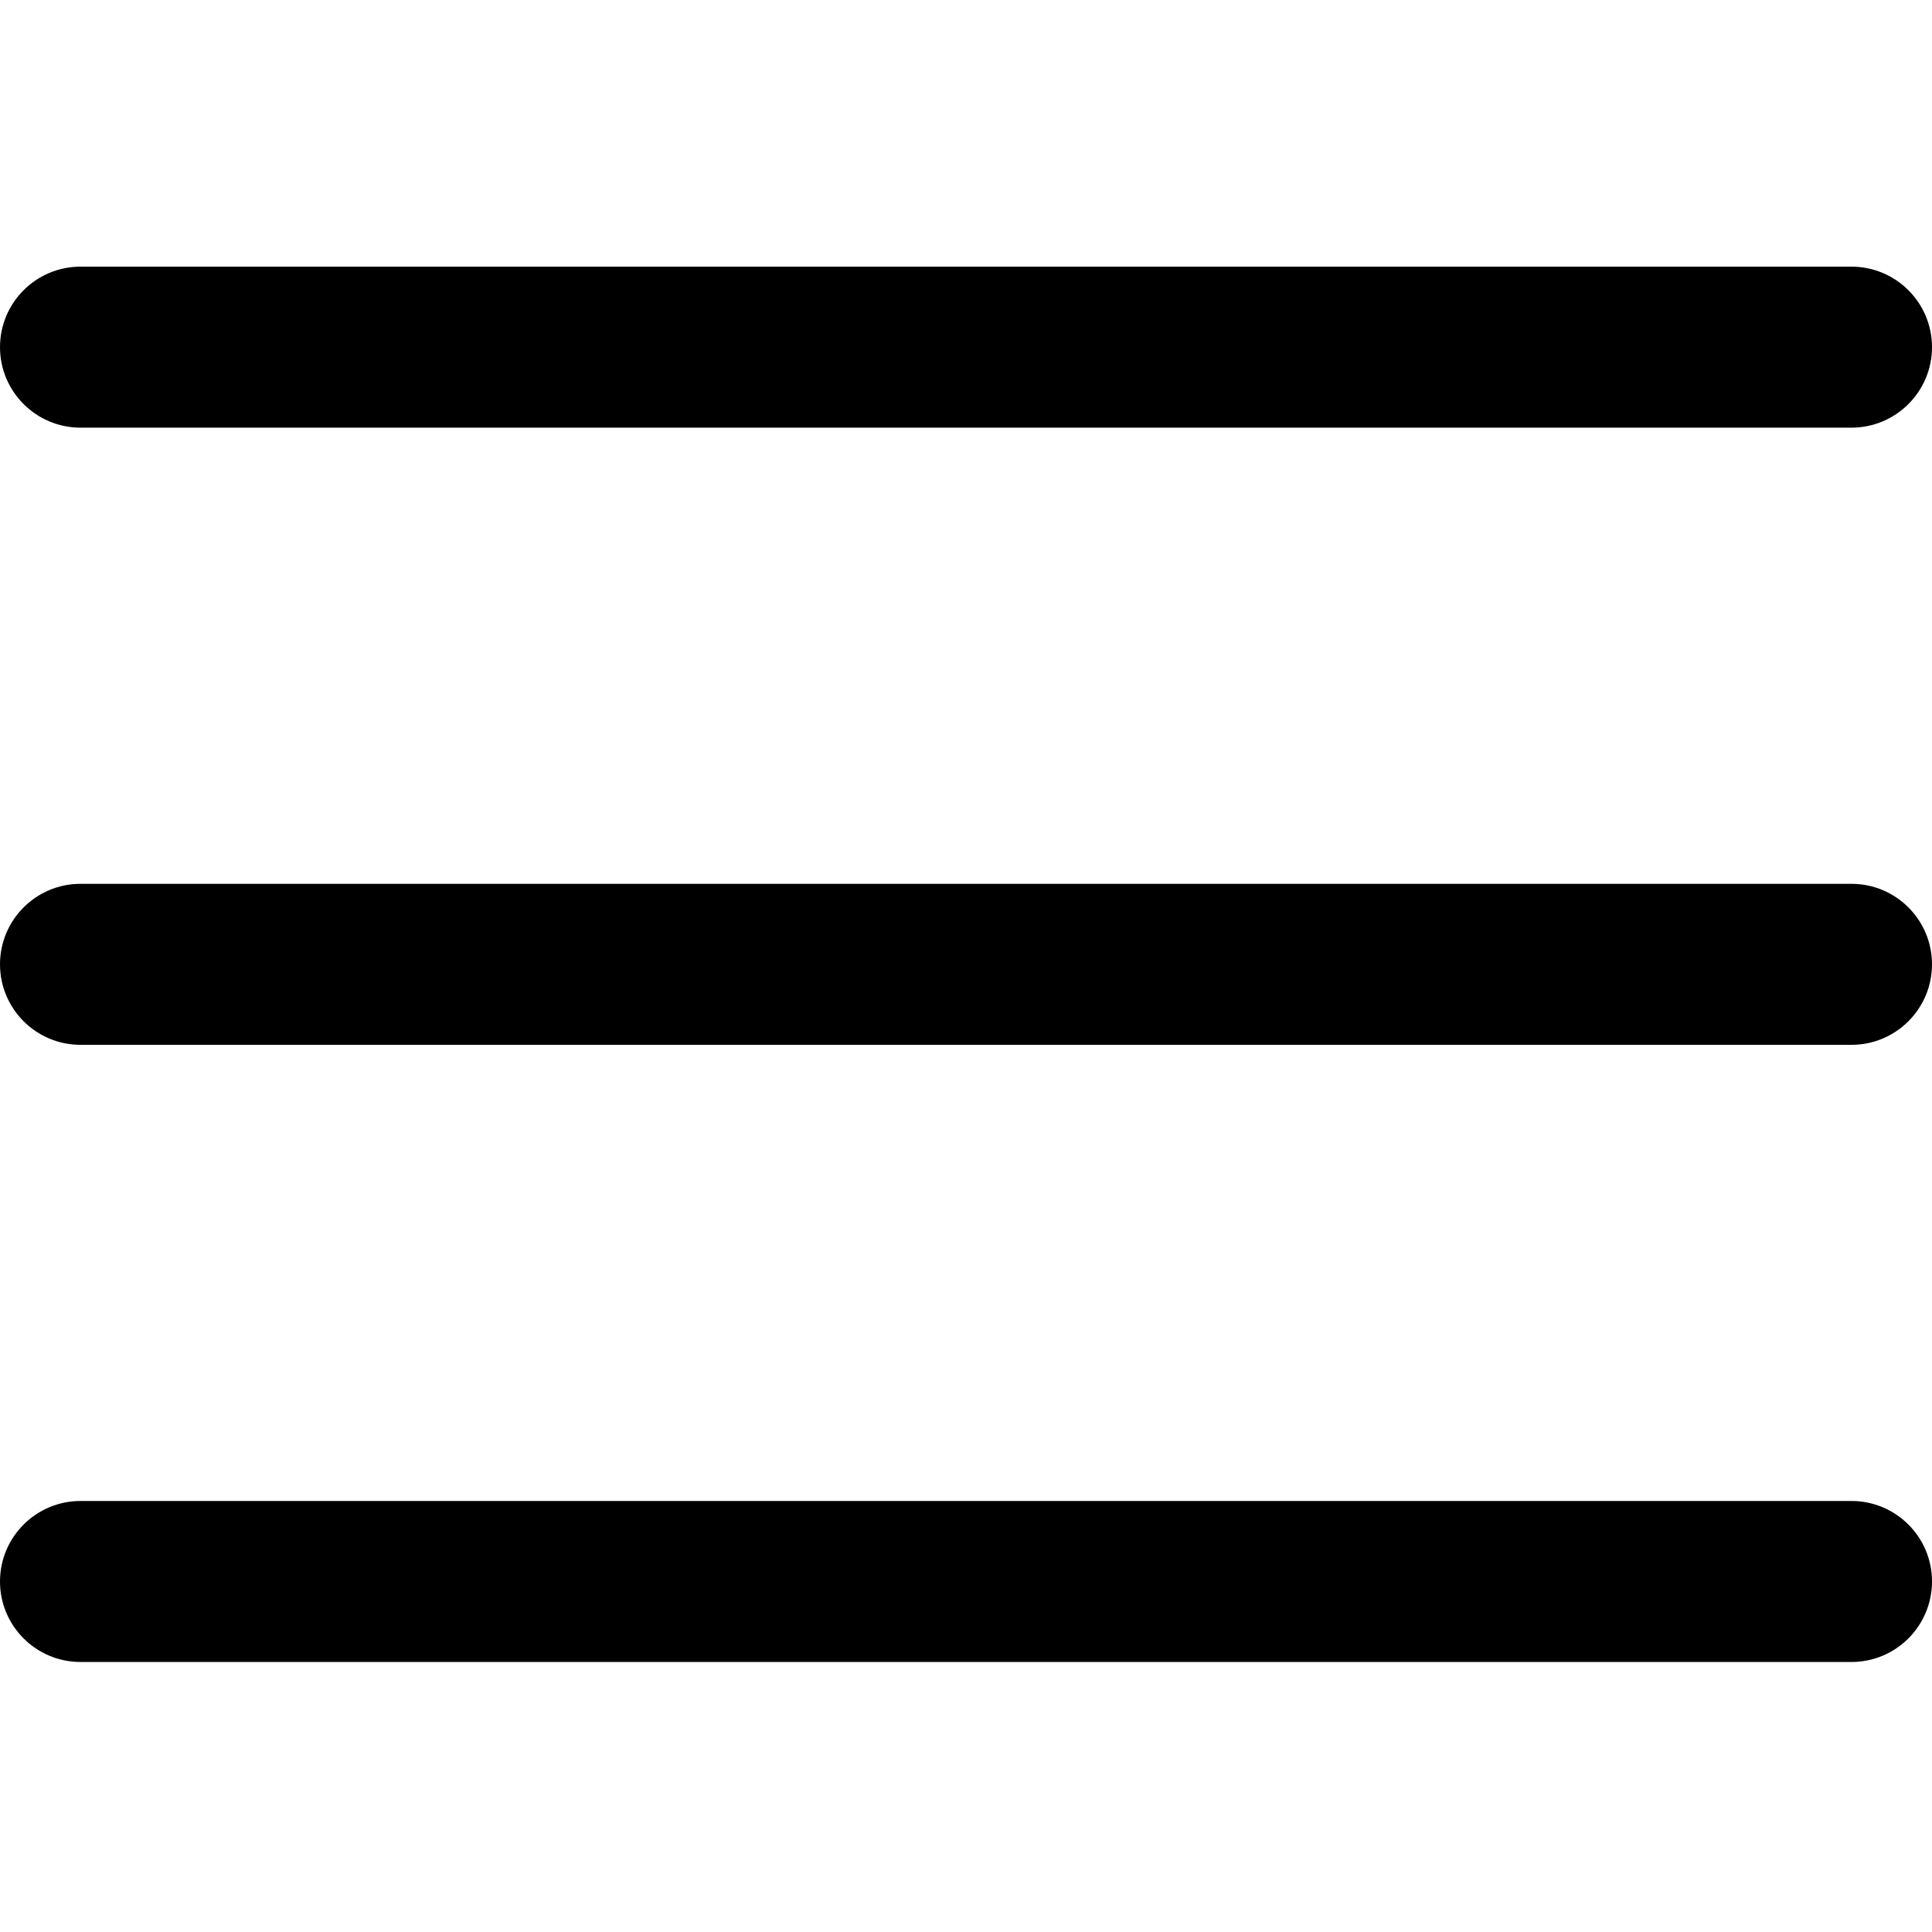
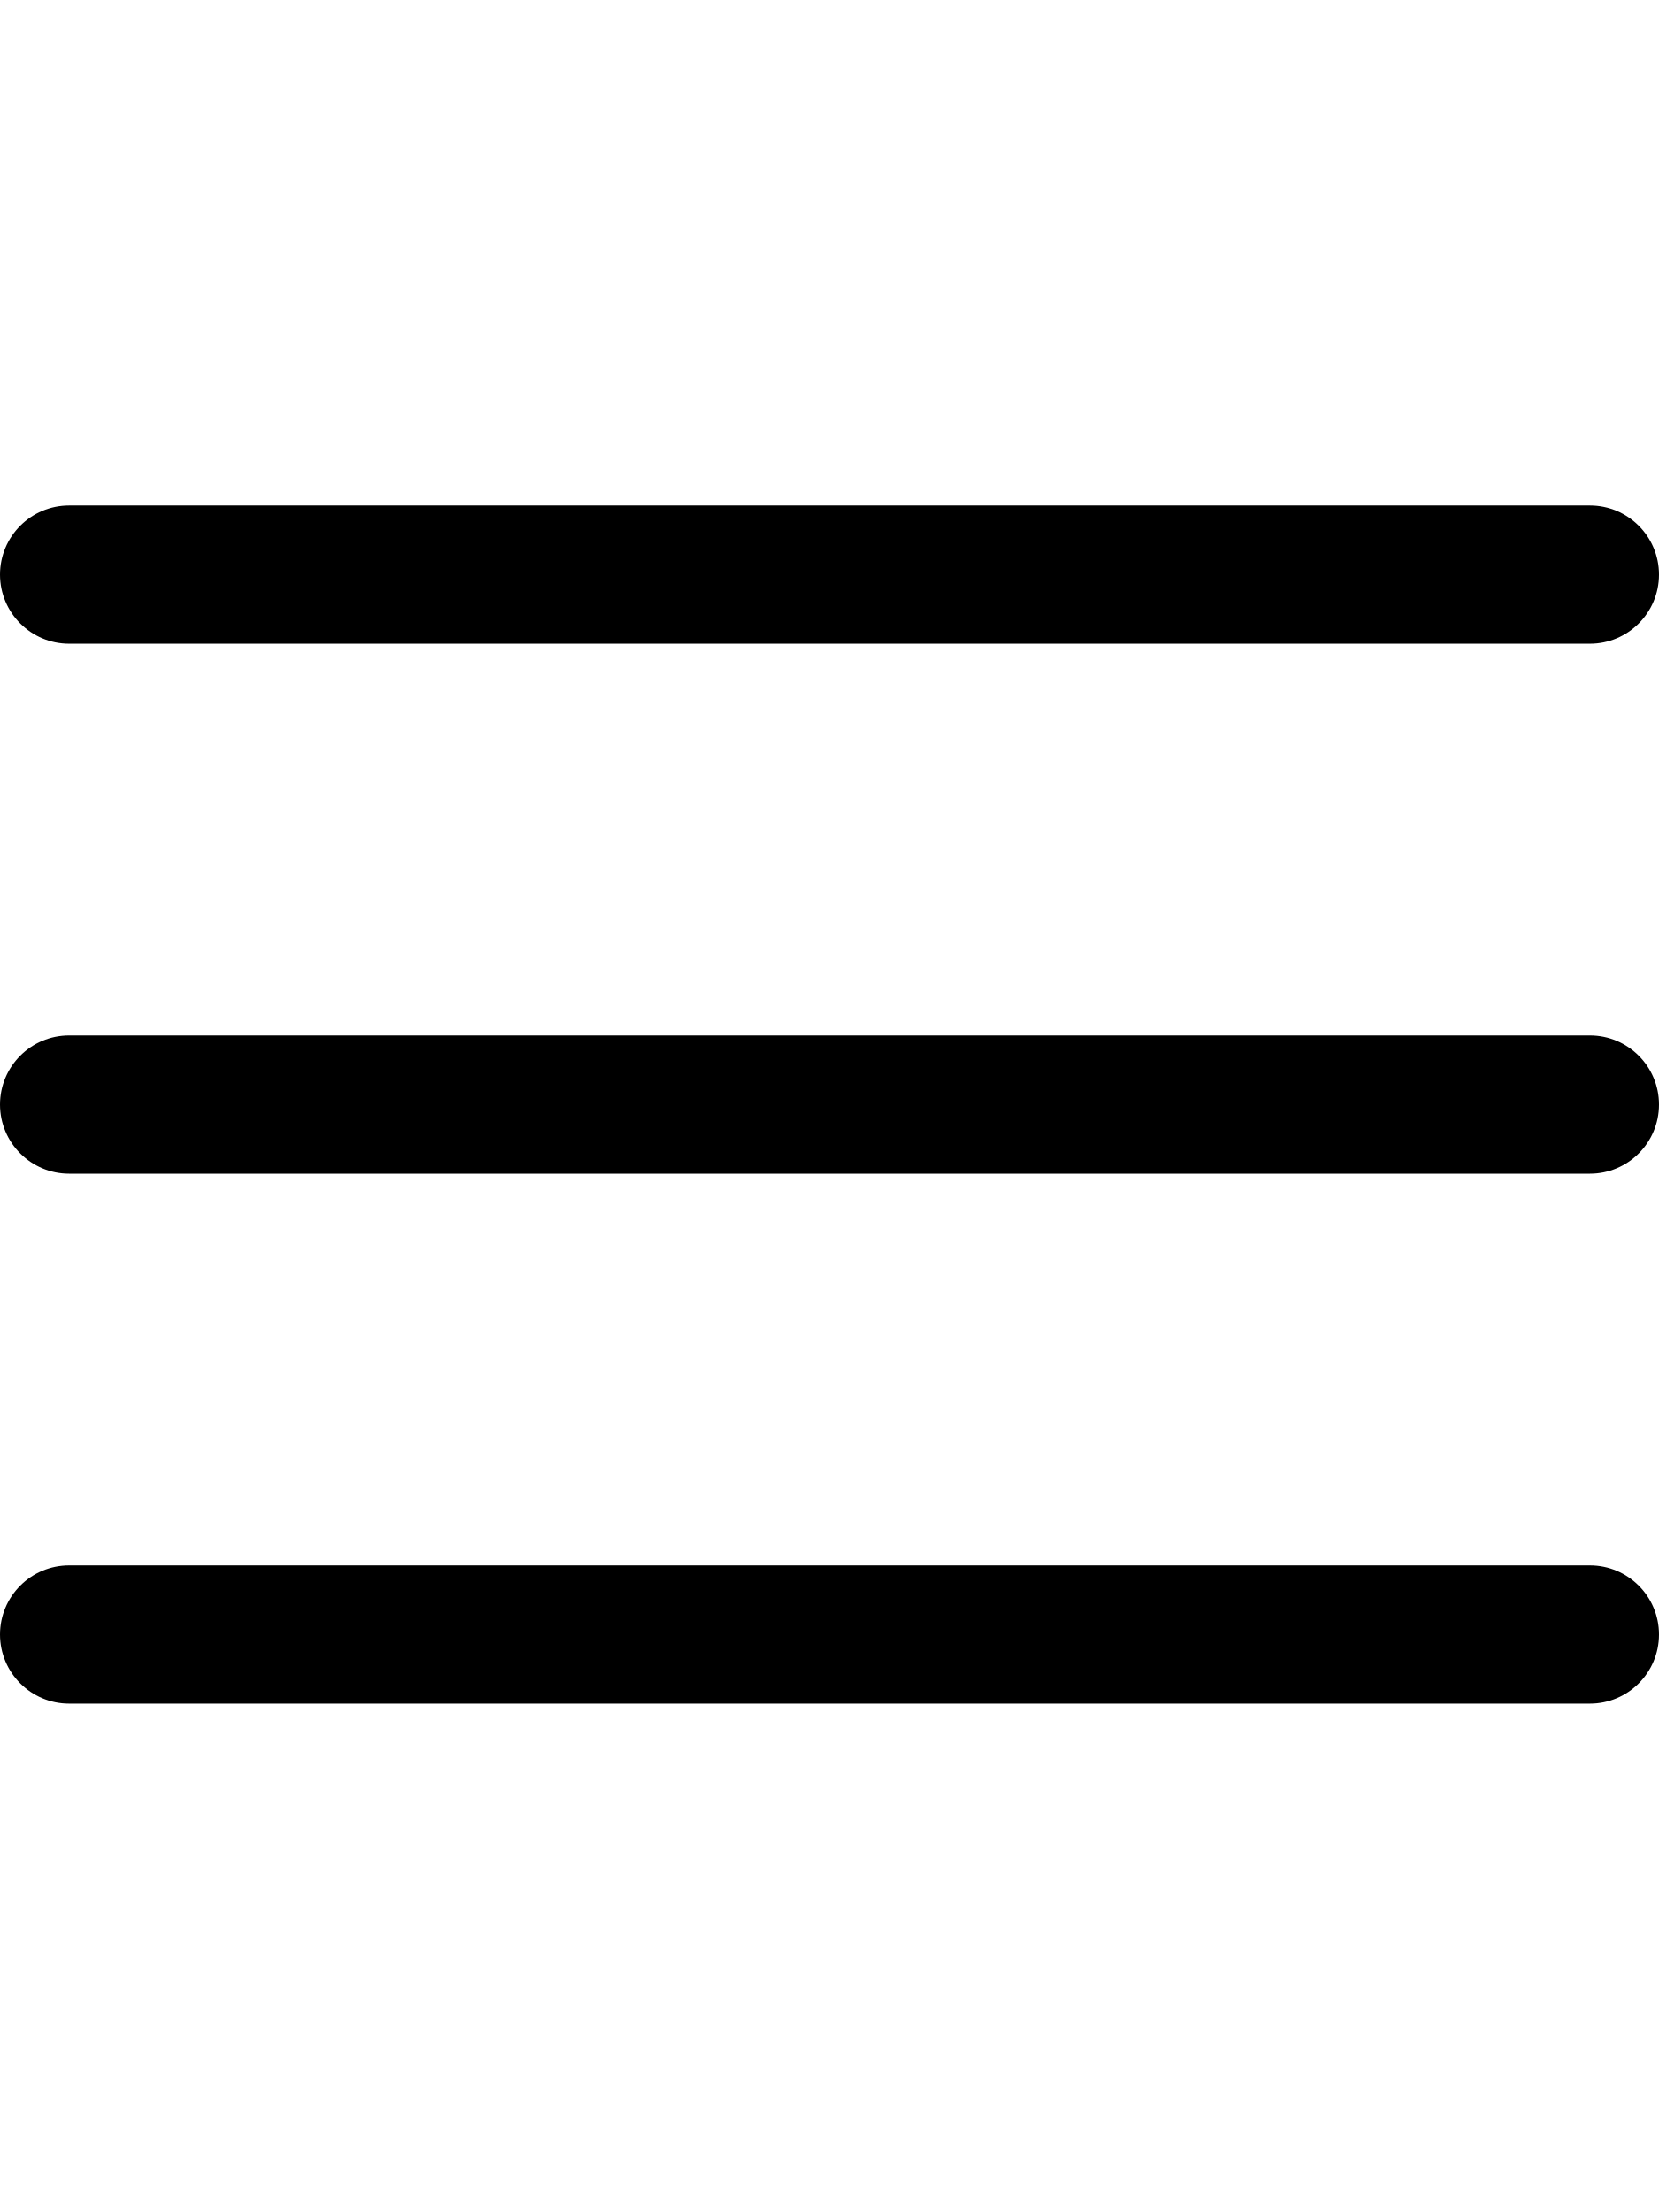
- <svg xmlns="http://www.w3.org/2000/svg" height="384pt" viewBox="0 -53 384 384" width="384pt">
+ <svg xmlns="http://www.w3.org/2000/svg" height="384pt" viewBox="0 -53 384 384" width="384px">
  <path d="m368 154.668h-352c-8.832 0-16-7.168-16-16s7.168-16 16-16h352c8.832 0 16 7.168 16 16s-7.168 16-16 16zm0 0" />
  <path d="m368 32h-352c-8.832 0-16-7.168-16-16s7.168-16 16-16h352c8.832 0 16 7.168 16 16s-7.168 16-16 16zm0 0" />
  <path d="m368 277.332h-352c-8.832 0-16-7.168-16-16s7.168-16 16-16h352c8.832 0 16 7.168 16 16s-7.168 16-16 16zm0 0" />
</svg>
